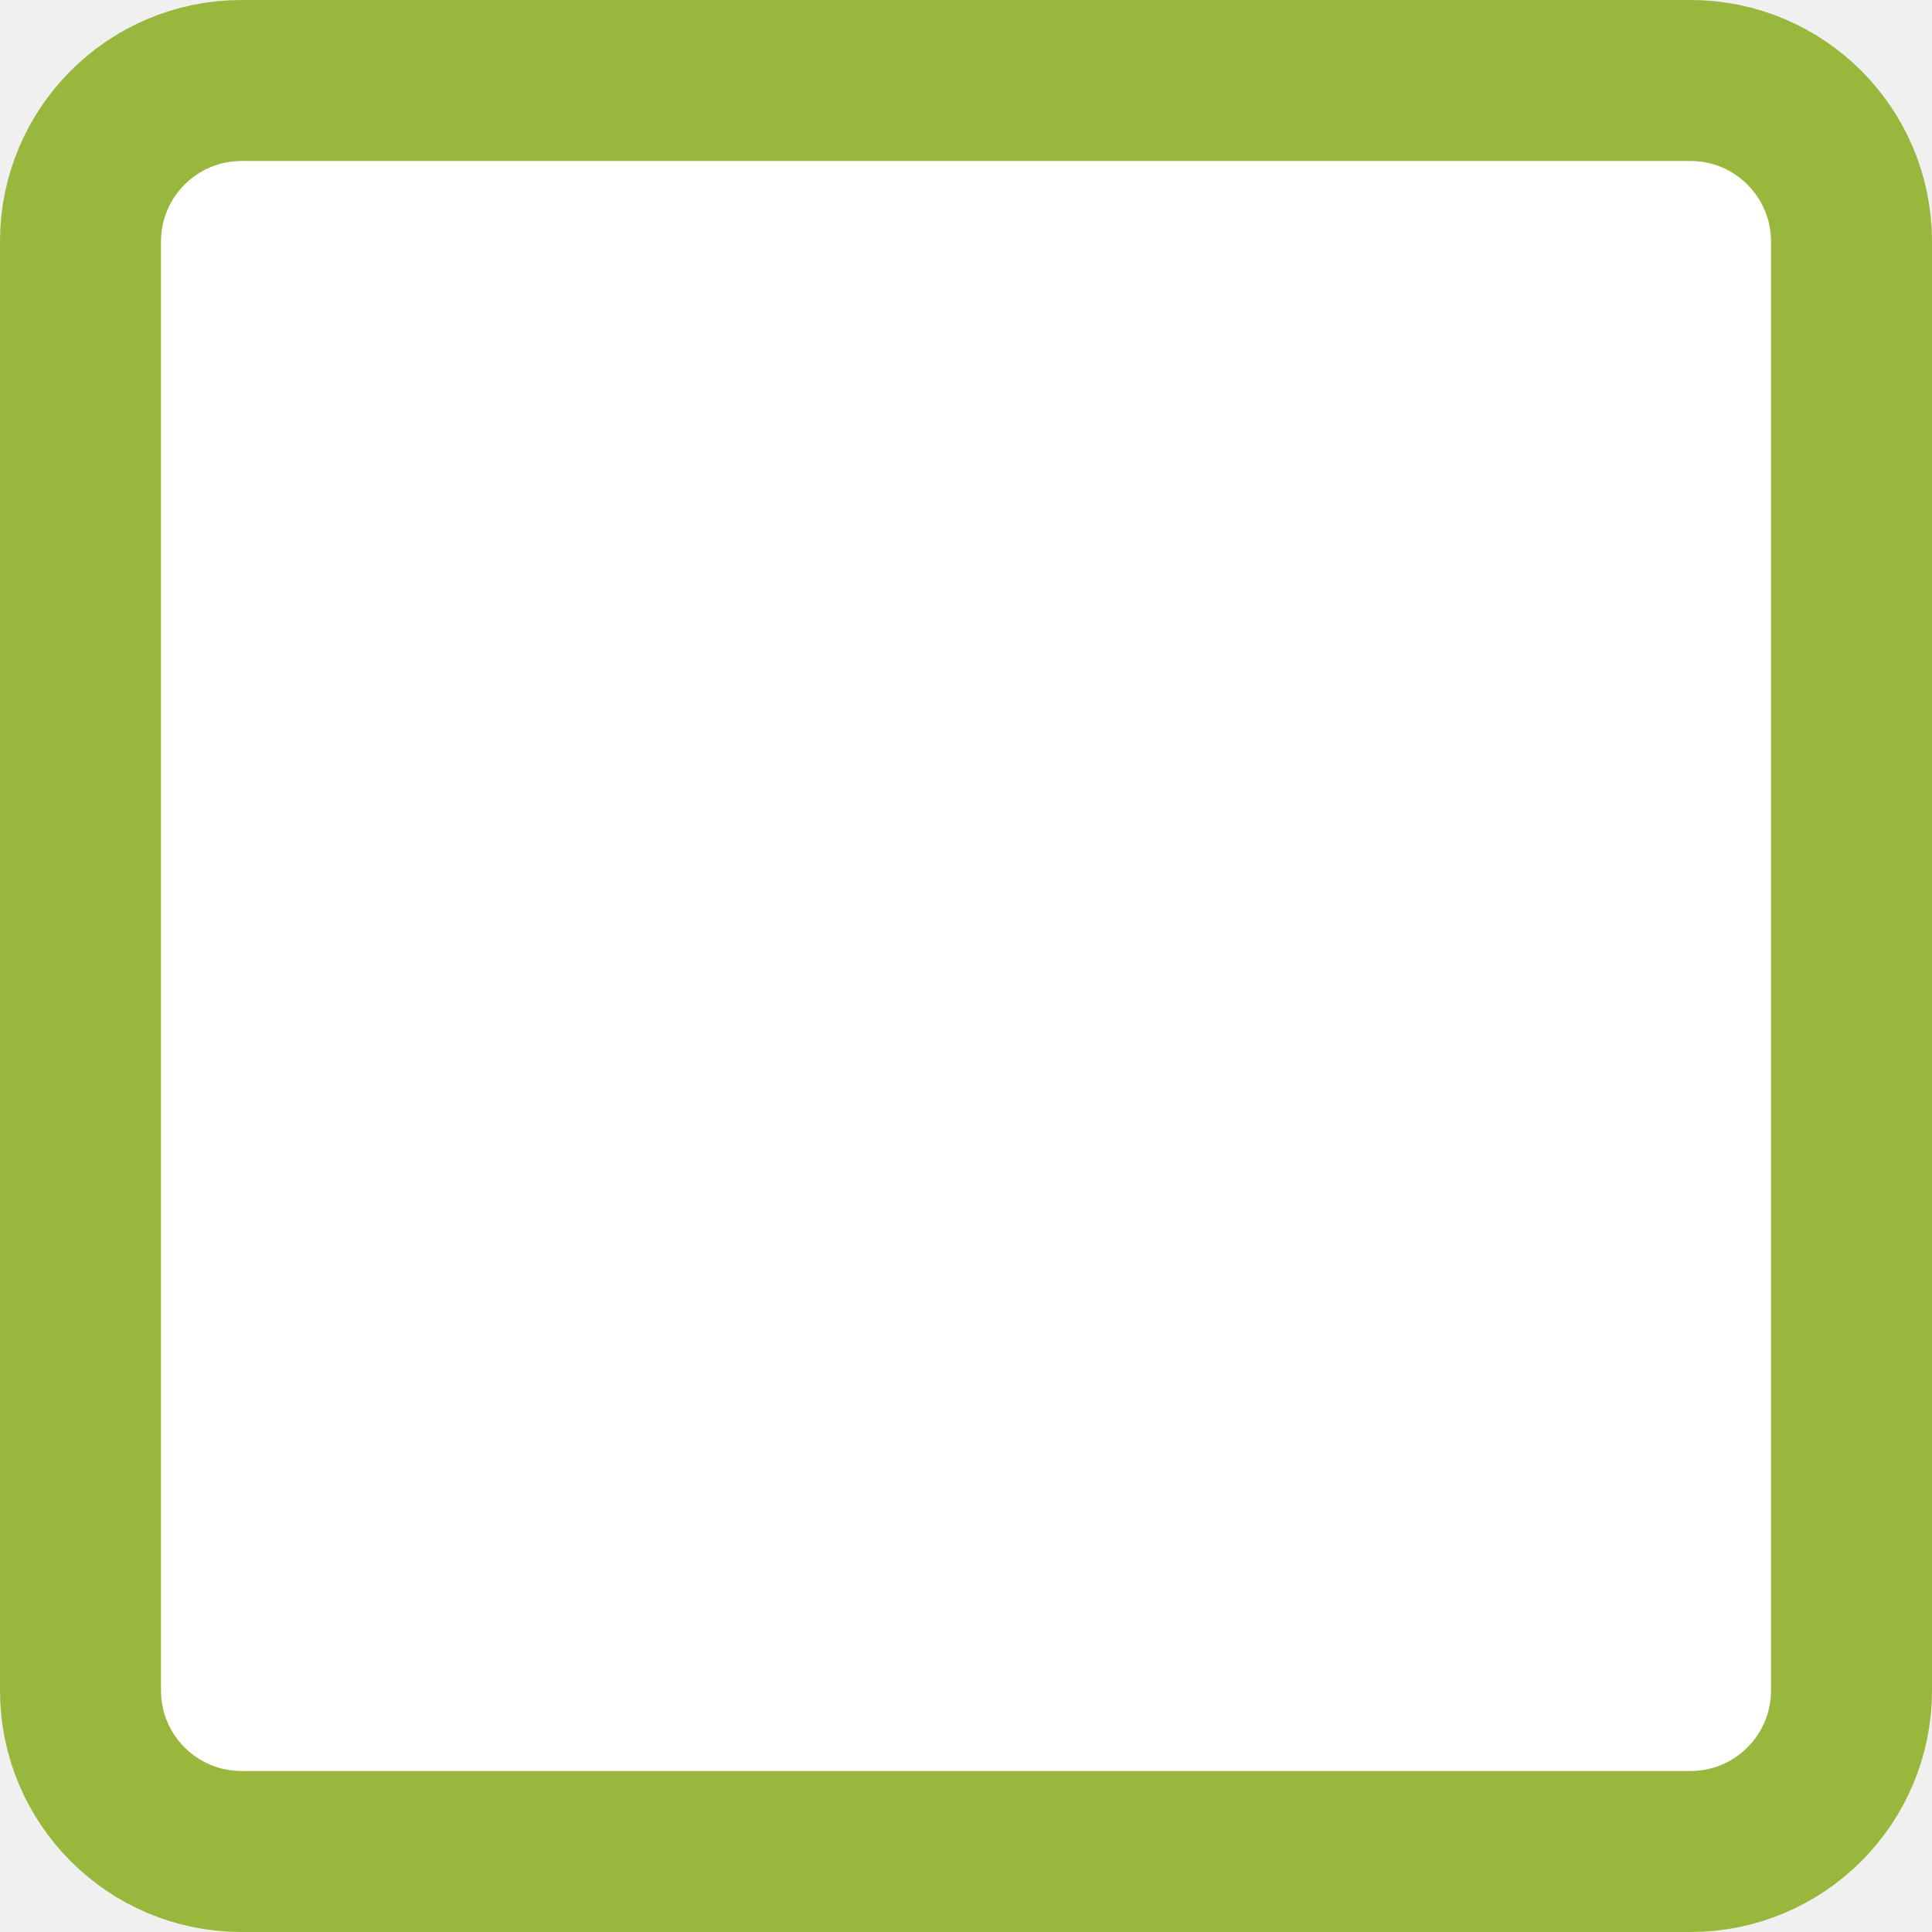
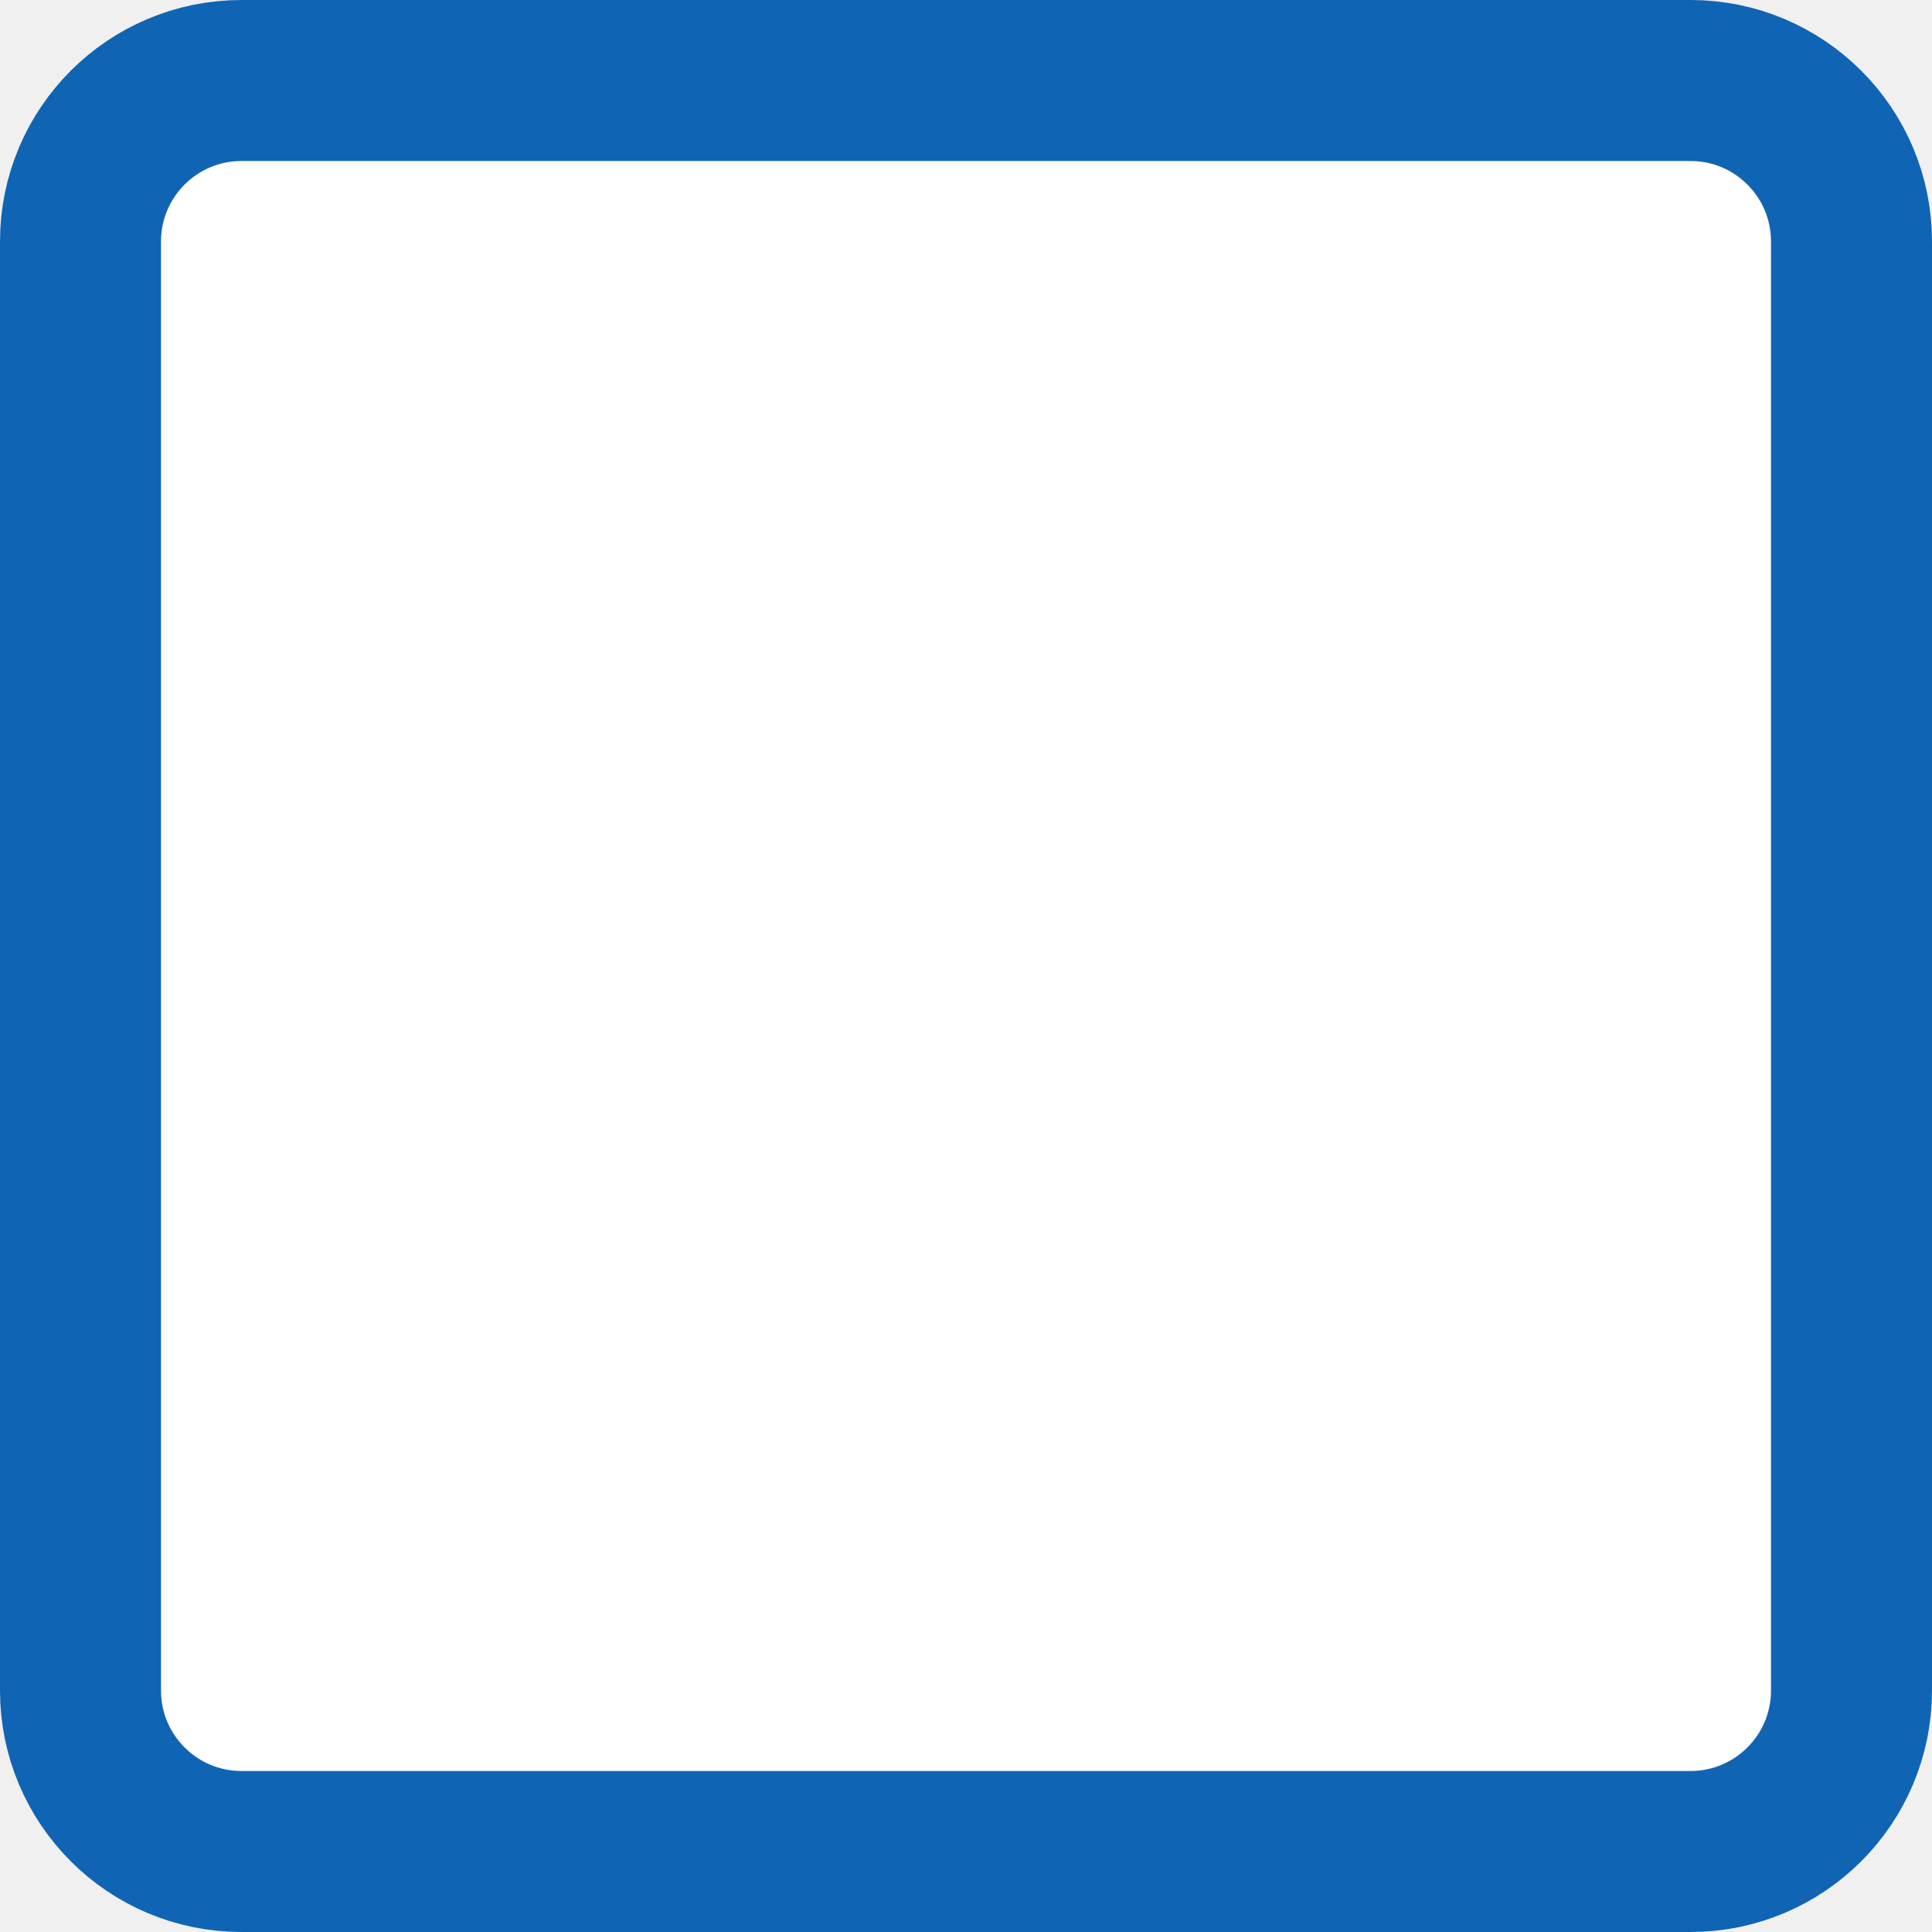
<svg xmlns="http://www.w3.org/2000/svg" width="24px" height="24px" viewBox="0 0 24 24" version="1.1">
  <defs />
  <g id="Checkbox" stroke="none" stroke-width="1" fill="none" fill-rule="evenodd">
-     <rect id="Base" stroke="#99b73c" stroke-width="2" fill="#FFFFFF" x="1" y="1" width="22" height="22" rx="2" />
+     <rect id="Base" stroke="#1064b4" stroke-width="2" fill="#FFFFFF" x="1" y="1" width="22" height="22" rx="2" />
  </g>
</svg>
